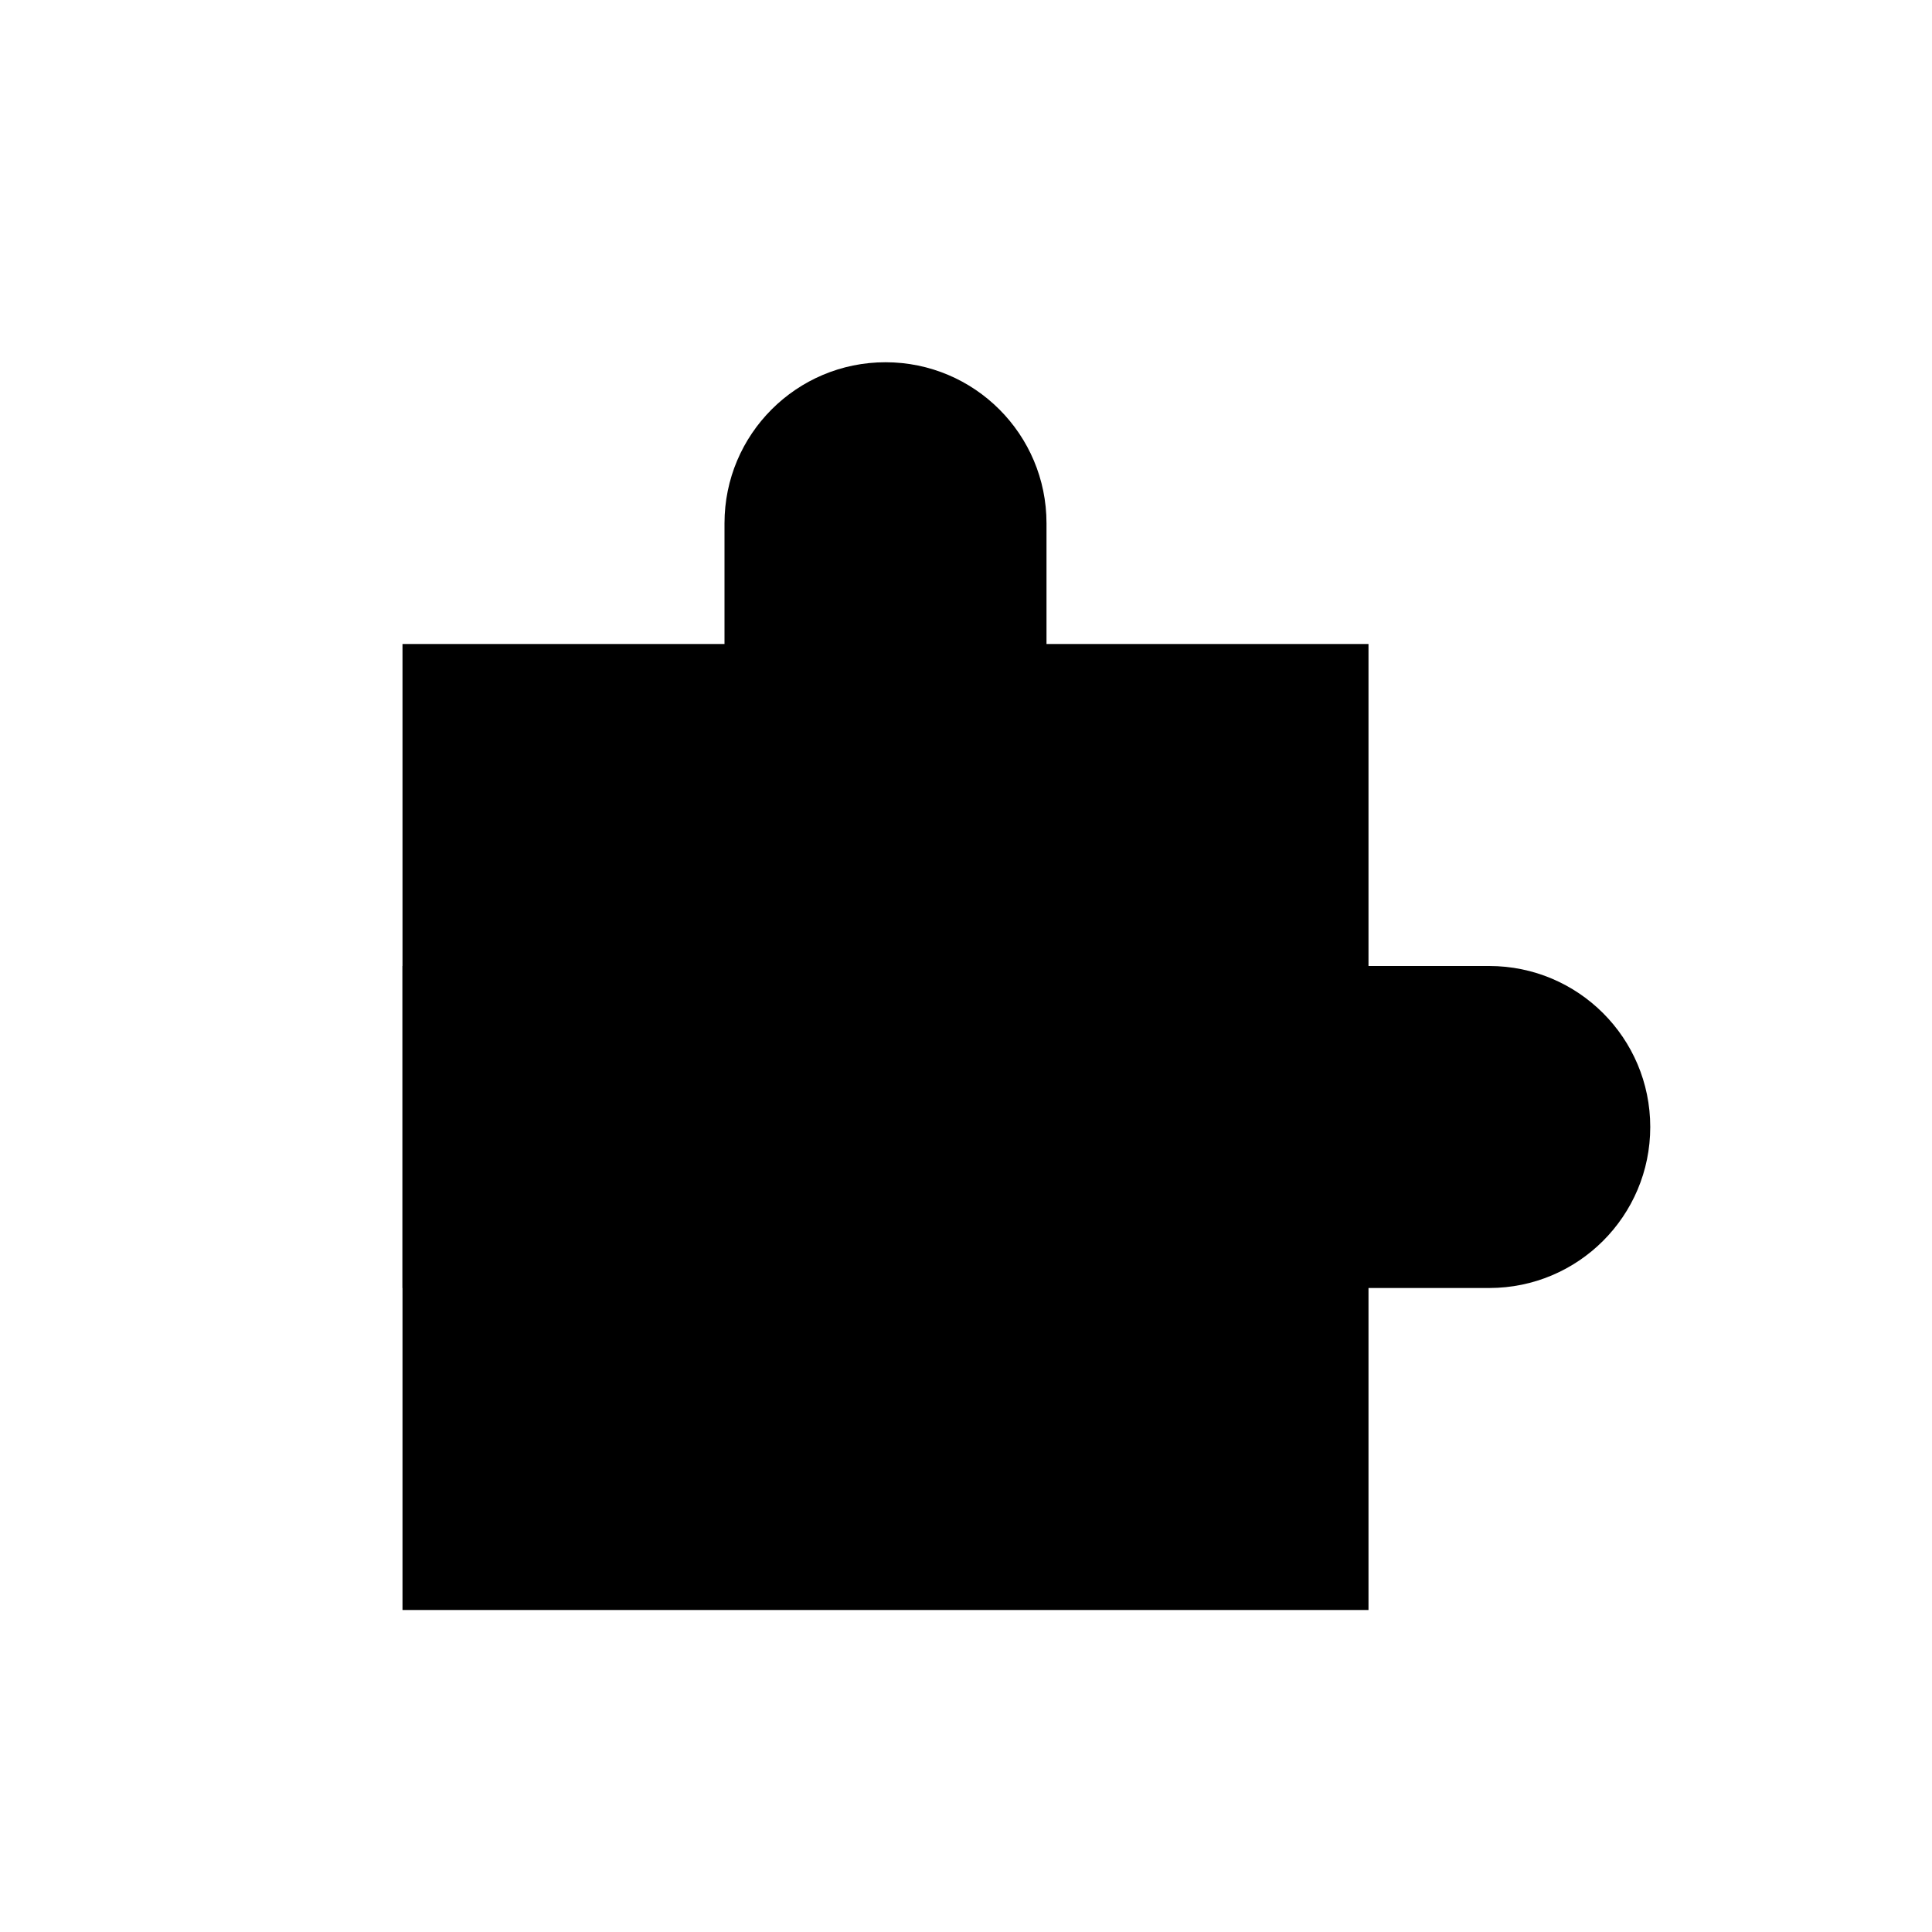
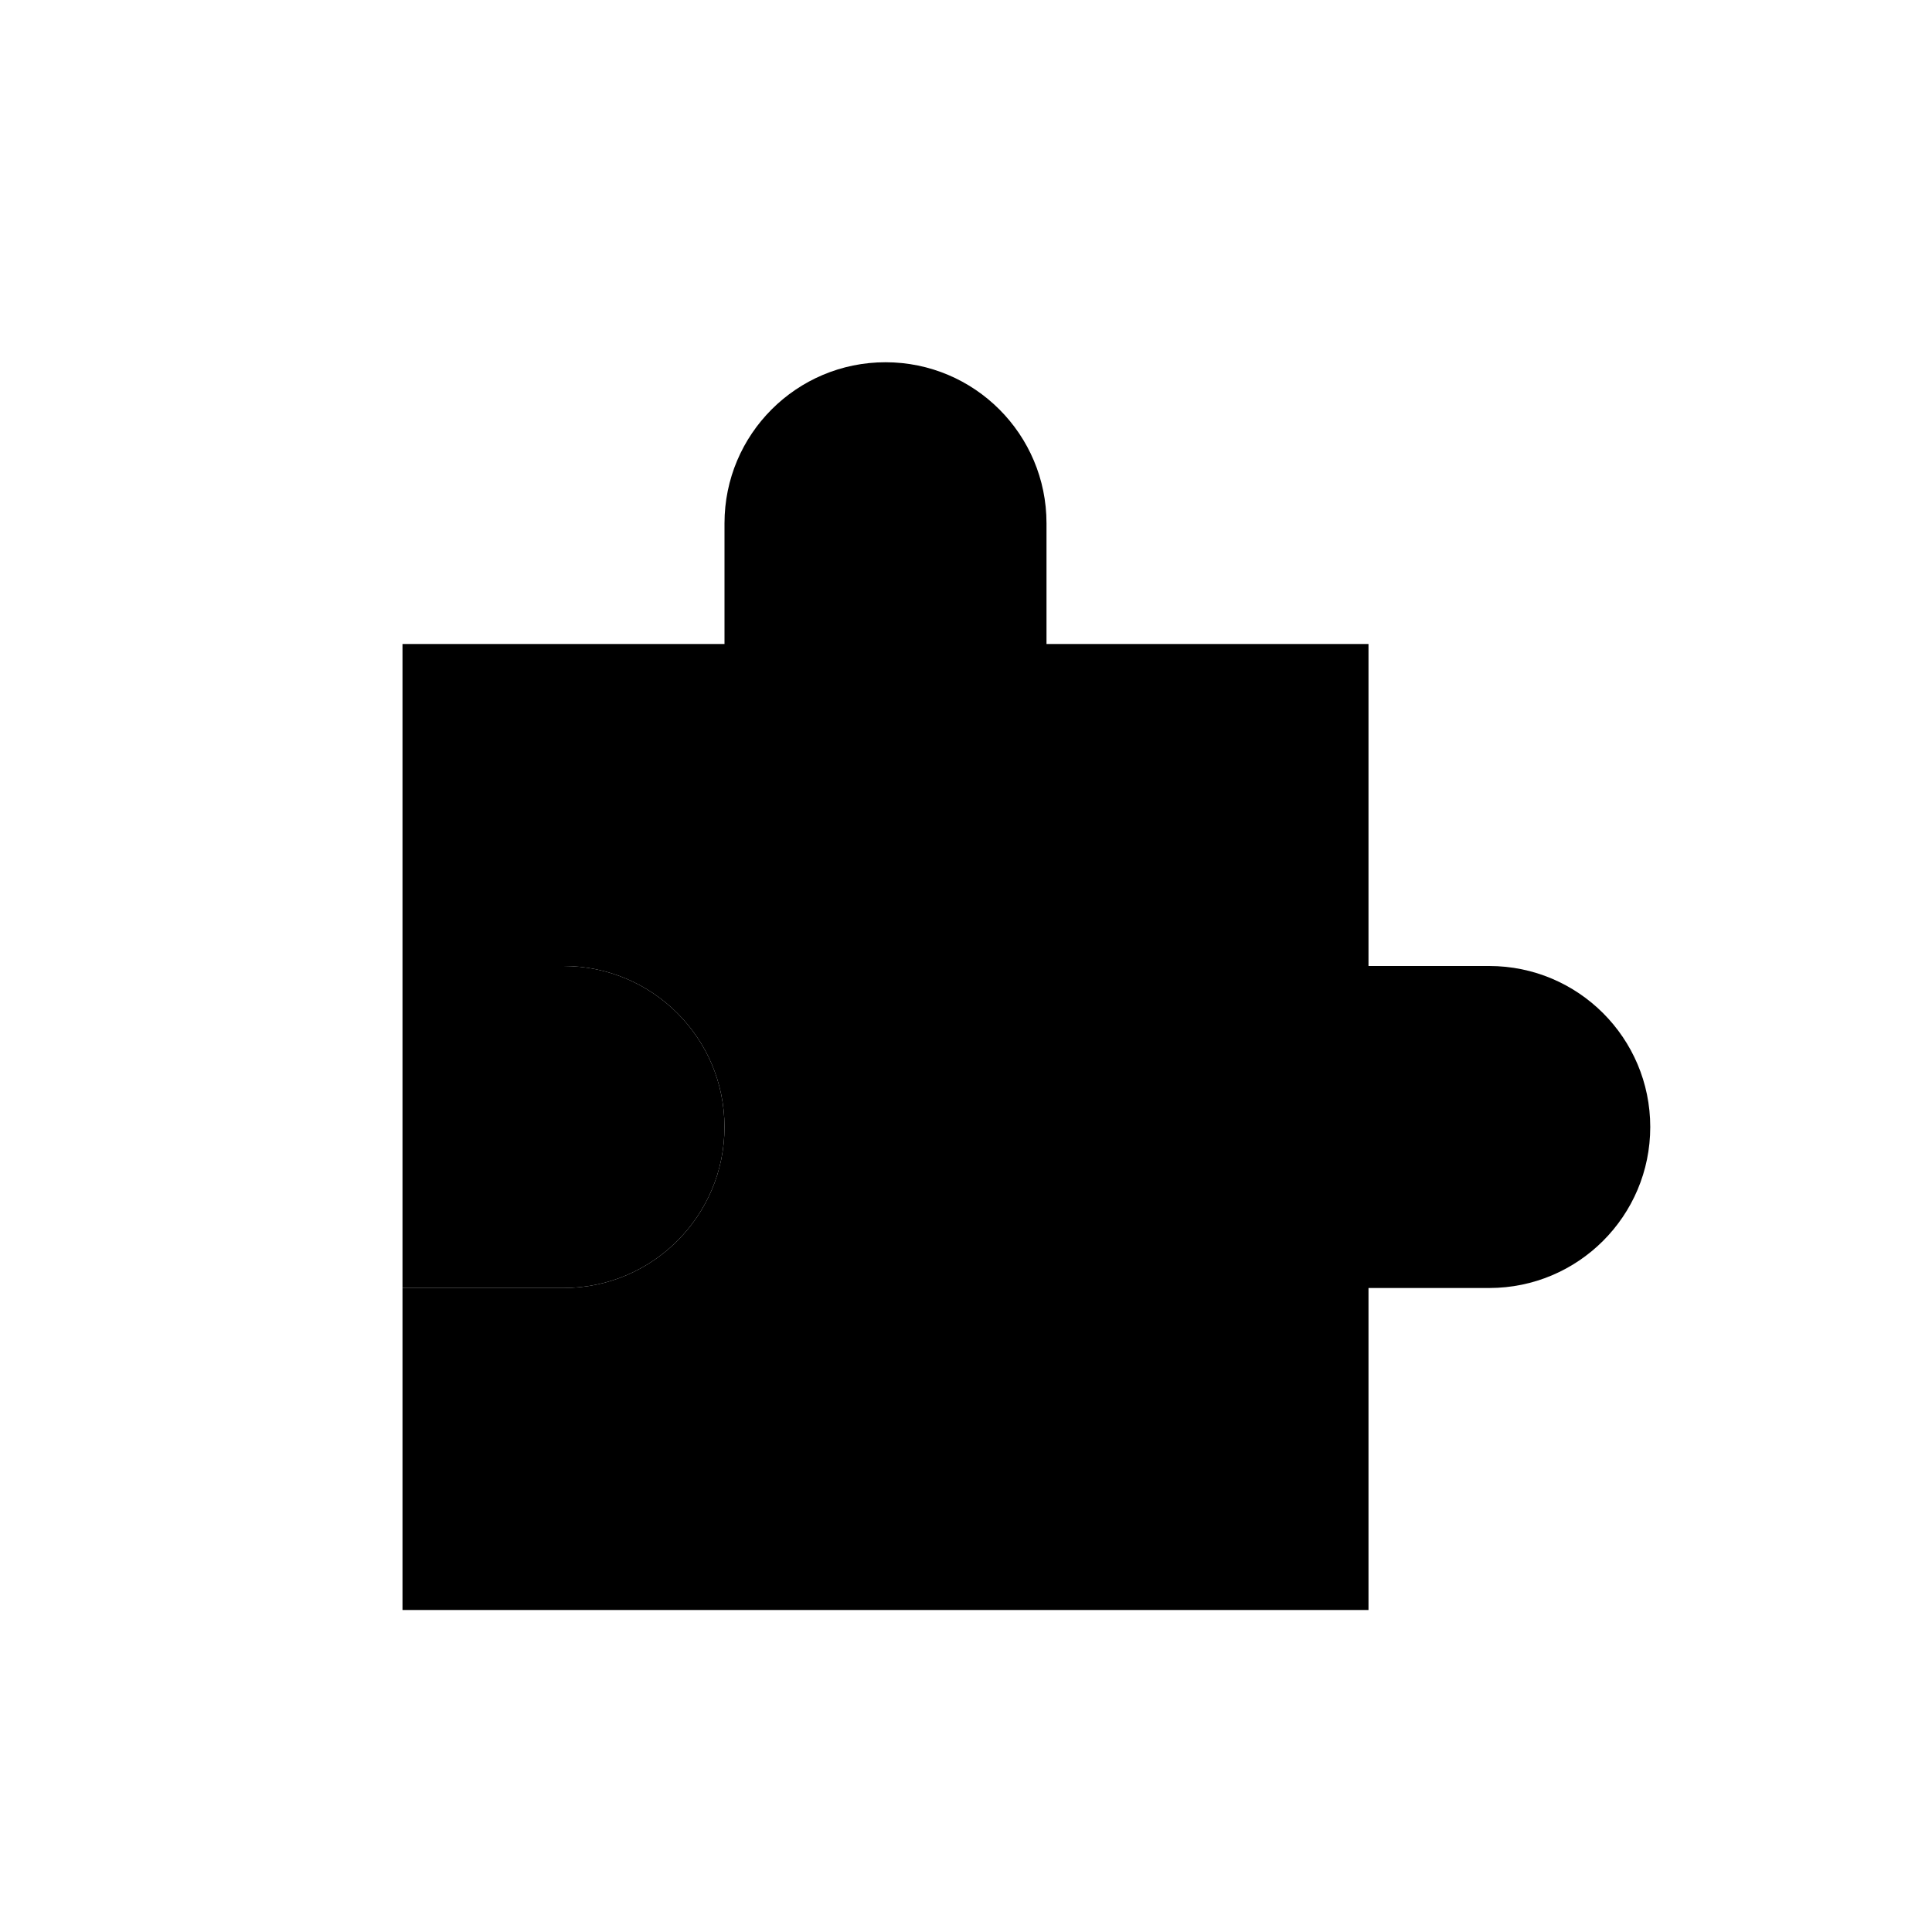
<svg xmlns="http://www.w3.org/2000/svg" viewBox="0 0 24 24">
-   <path class="f" d="M5 8H9V6.5A2 2 0 0 1 13 6.5V8H17V12H18.5A2 2 0 0 1 18.5 16H17V20H5Z" />
+   <path class="f" d="M5 8H9V6.5A2 2 0 0 1 13 6.5V8H17V12H18.5A2 2 0 0 1 18.5 16H17V20H5V16H7A2 2 0 0 0 7 12H5Z" />
  <path d="M5 12H7A2 2 0 0 1 7 16H5" />
</svg>
